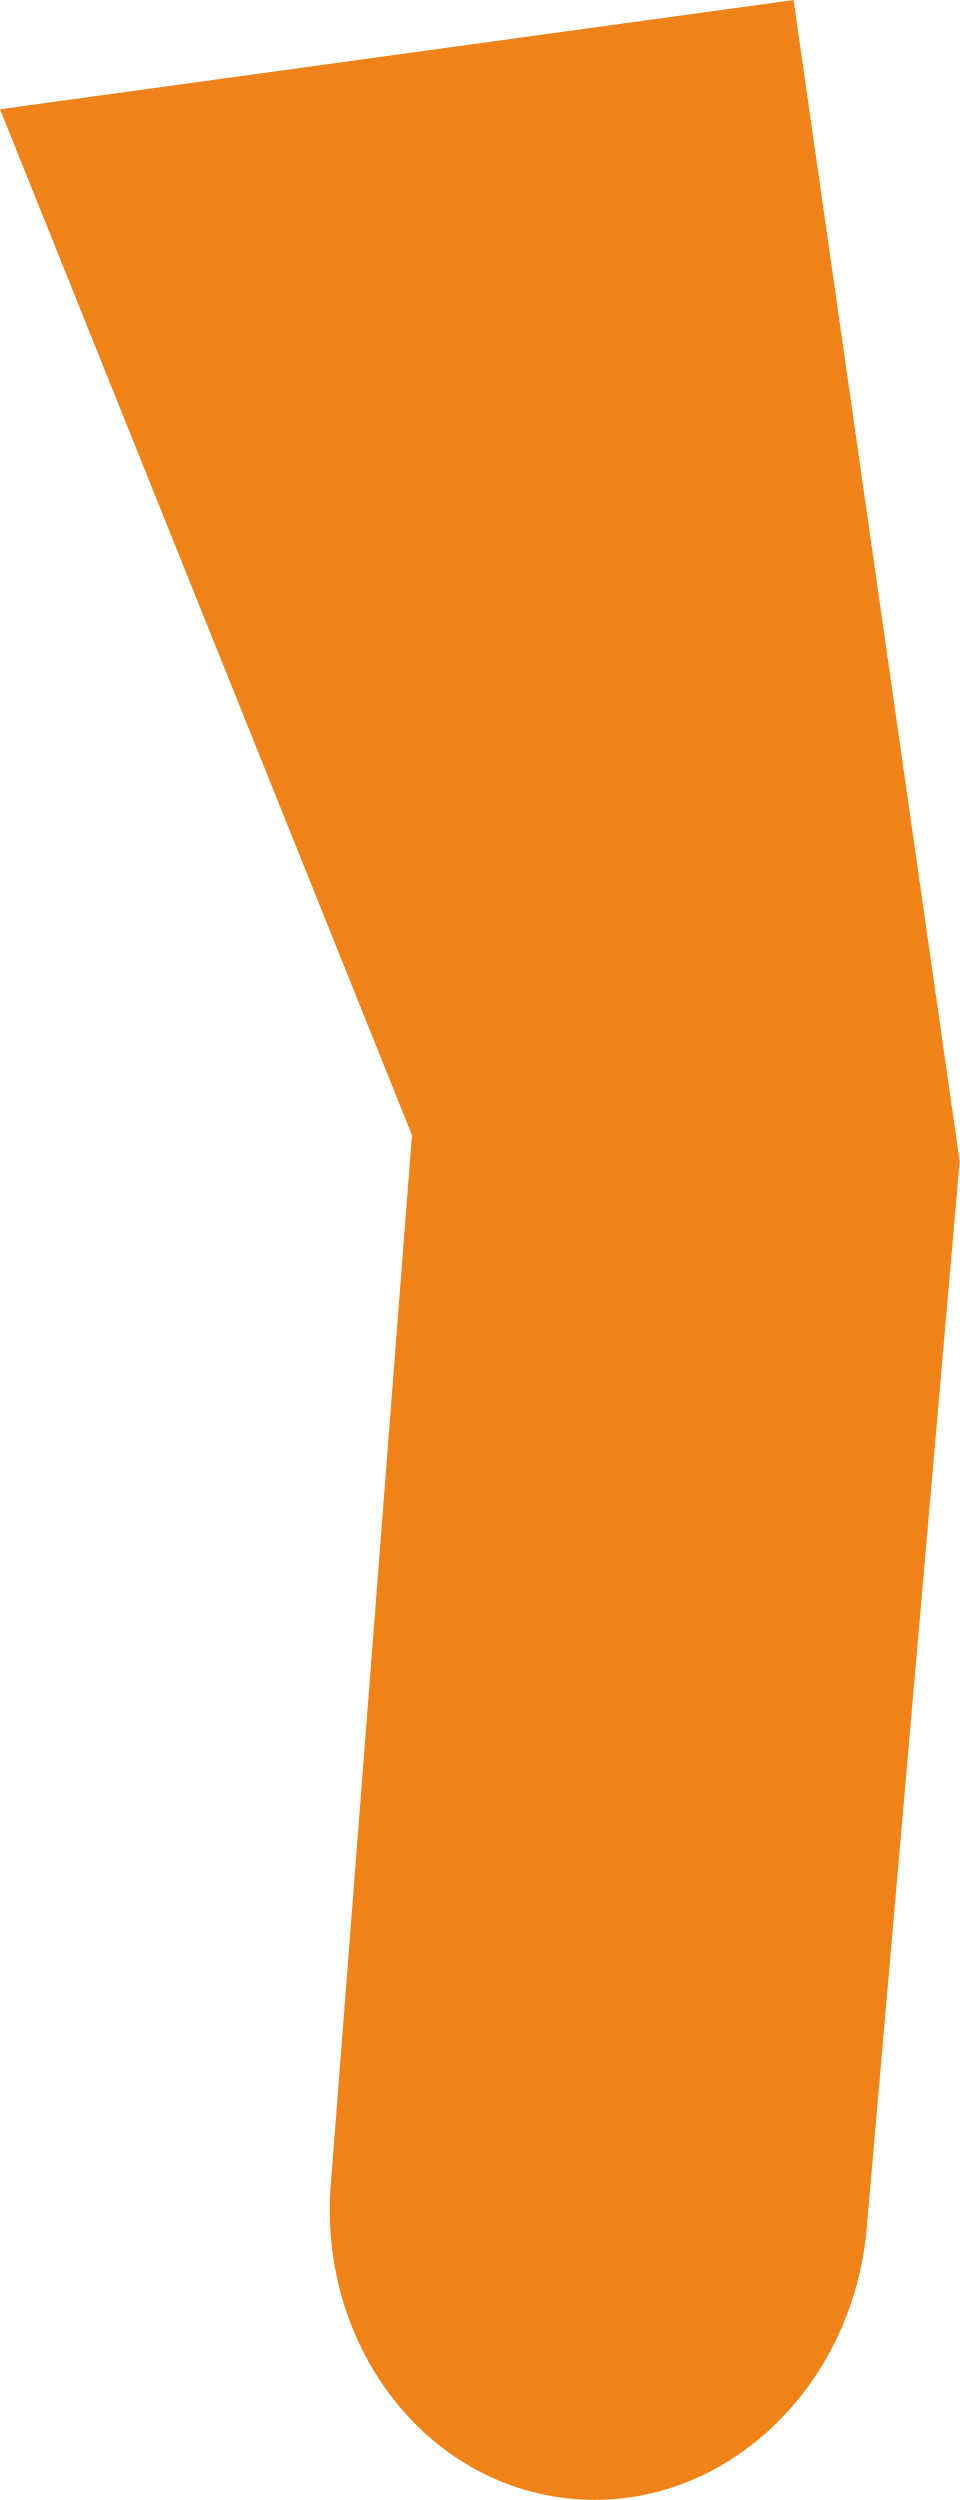
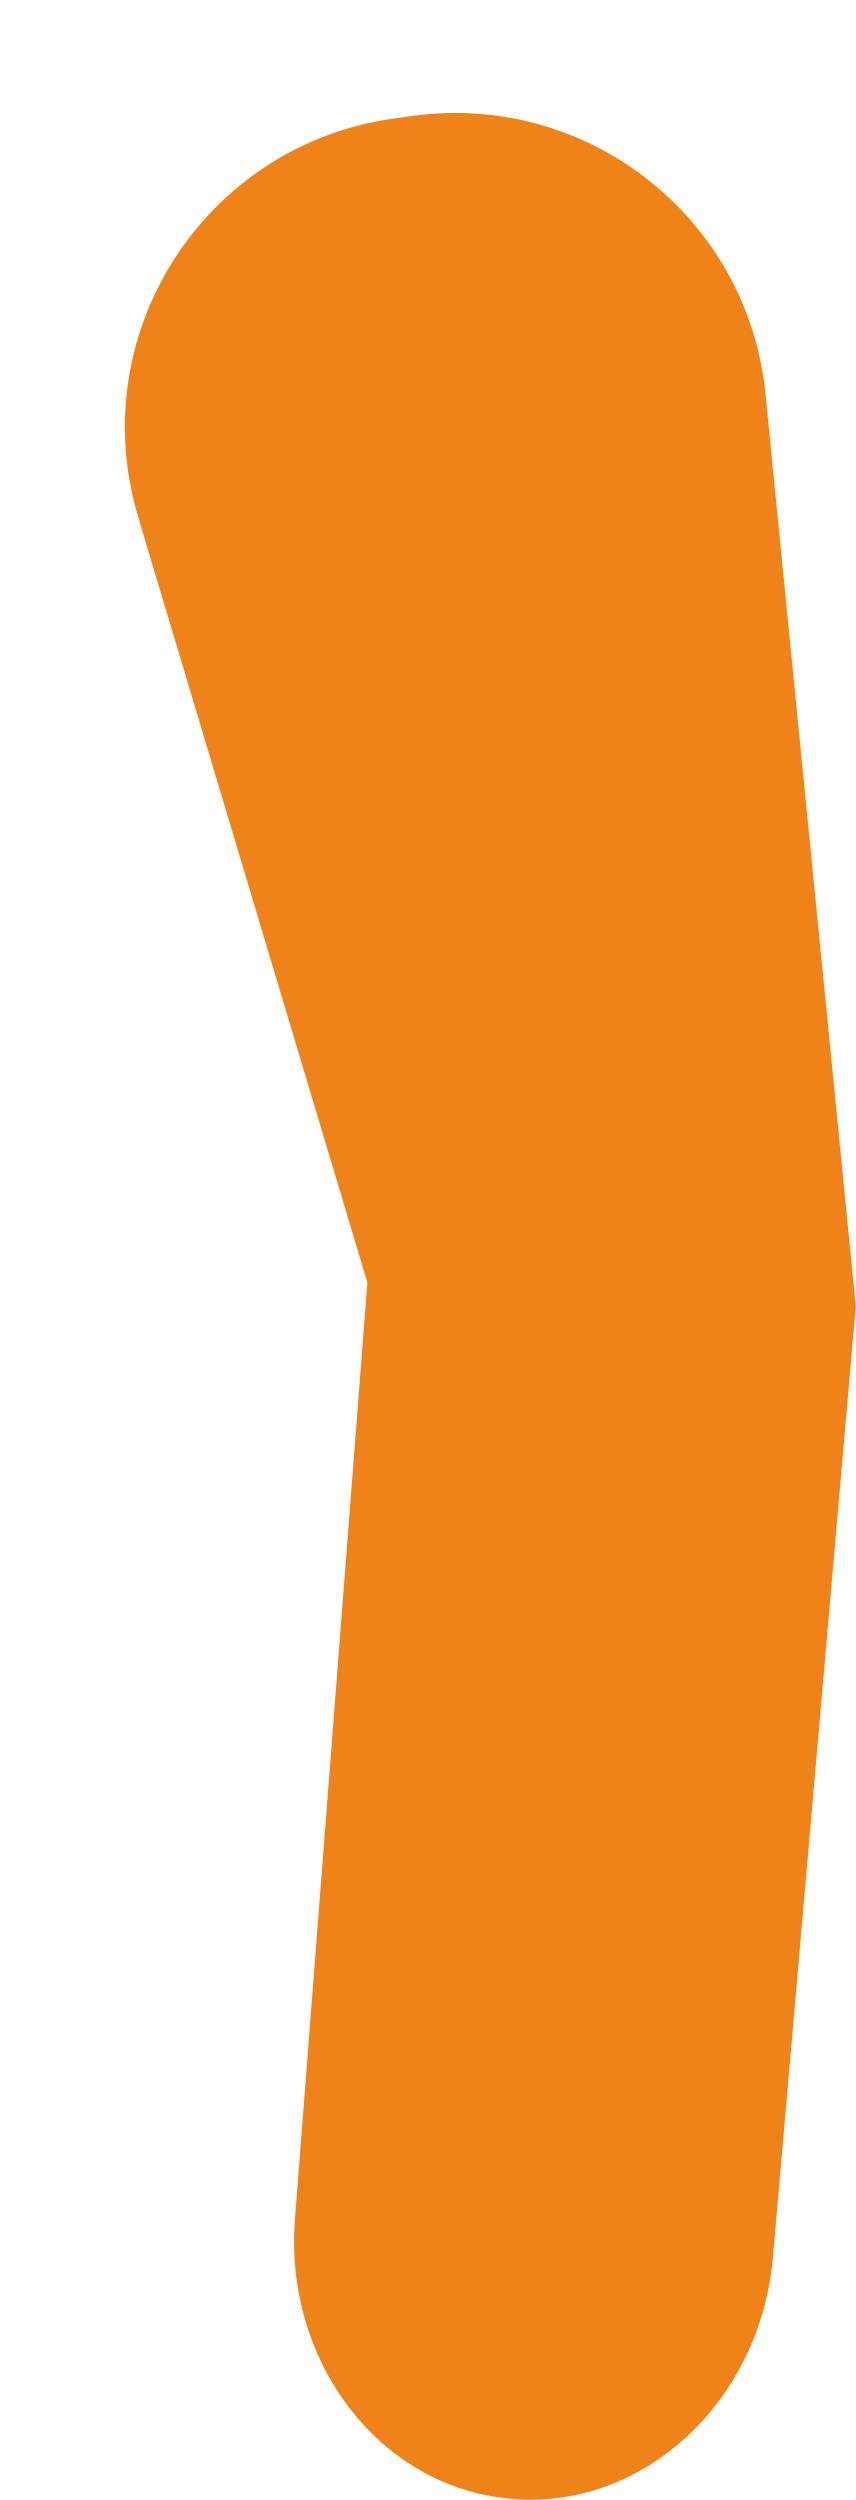
- <svg xmlns="http://www.w3.org/2000/svg" id="_图层_1" data-name="图层 1" viewBox="0 0 43.05 112.15">
+ <svg xmlns="http://www.w3.org/2000/svg" id="_图层_1" data-name="图层 1" viewBox="0 0 43.05 125.76">
  <defs>
    <style>
      .cls-1 {
        fill: #ef8319;
      }
    </style>
  </defs>
-   <path class="cls-1" d="M0,4.9l18.48,46.02-3.63,46.94c-.64,7.29,4.22,13.67,10.86,14.24,6.63.59,12.53-4.86,13.17-12.14l4.17-47.86L35.6,0,0,4.9Z" />
+   <path class="cls-1" d="M7.03,26.28l11.45,38.24-3.63,46.94c-.64,7.29,4.22,13.67,10.86,14.24,6.63.59,12.53-4.86,13.17-12.14l4.17-47.86-4.54-45.85c-.86-8.86-8.92-15.23-17.74-14.02l-.94.13c-9.65,1.33-15.77,11.04-12.79,20.32Z" />
</svg>
